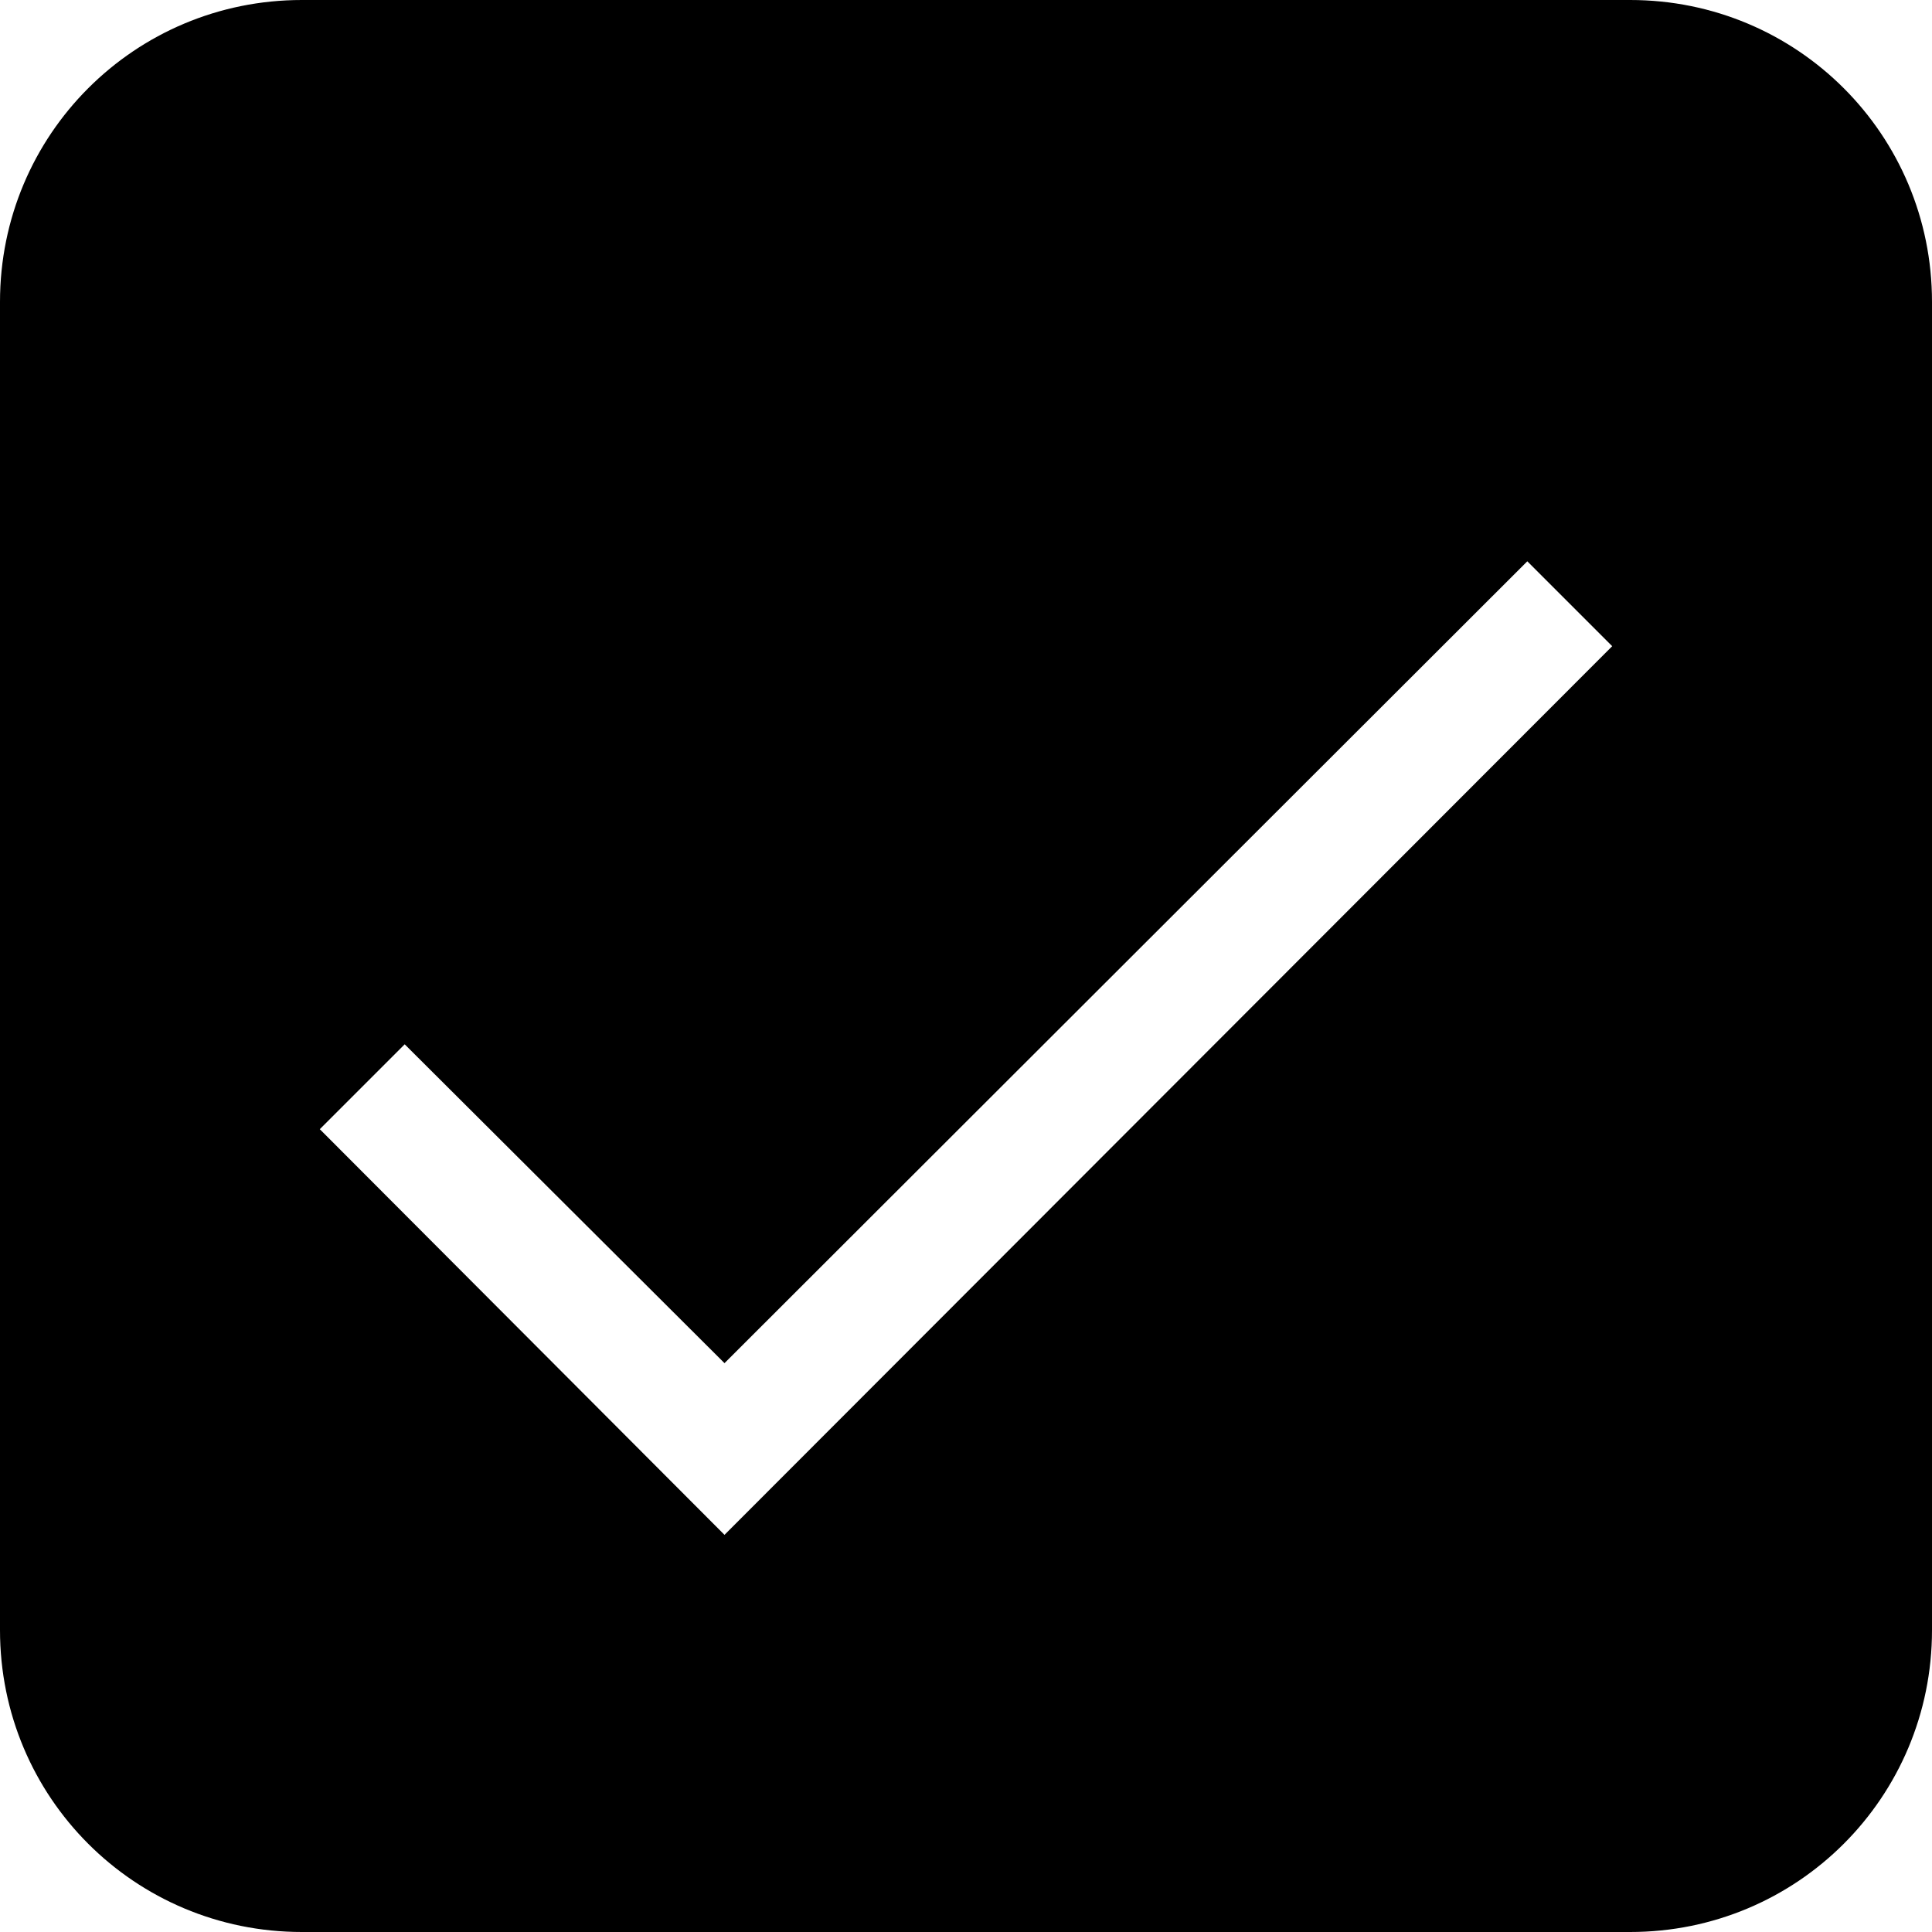
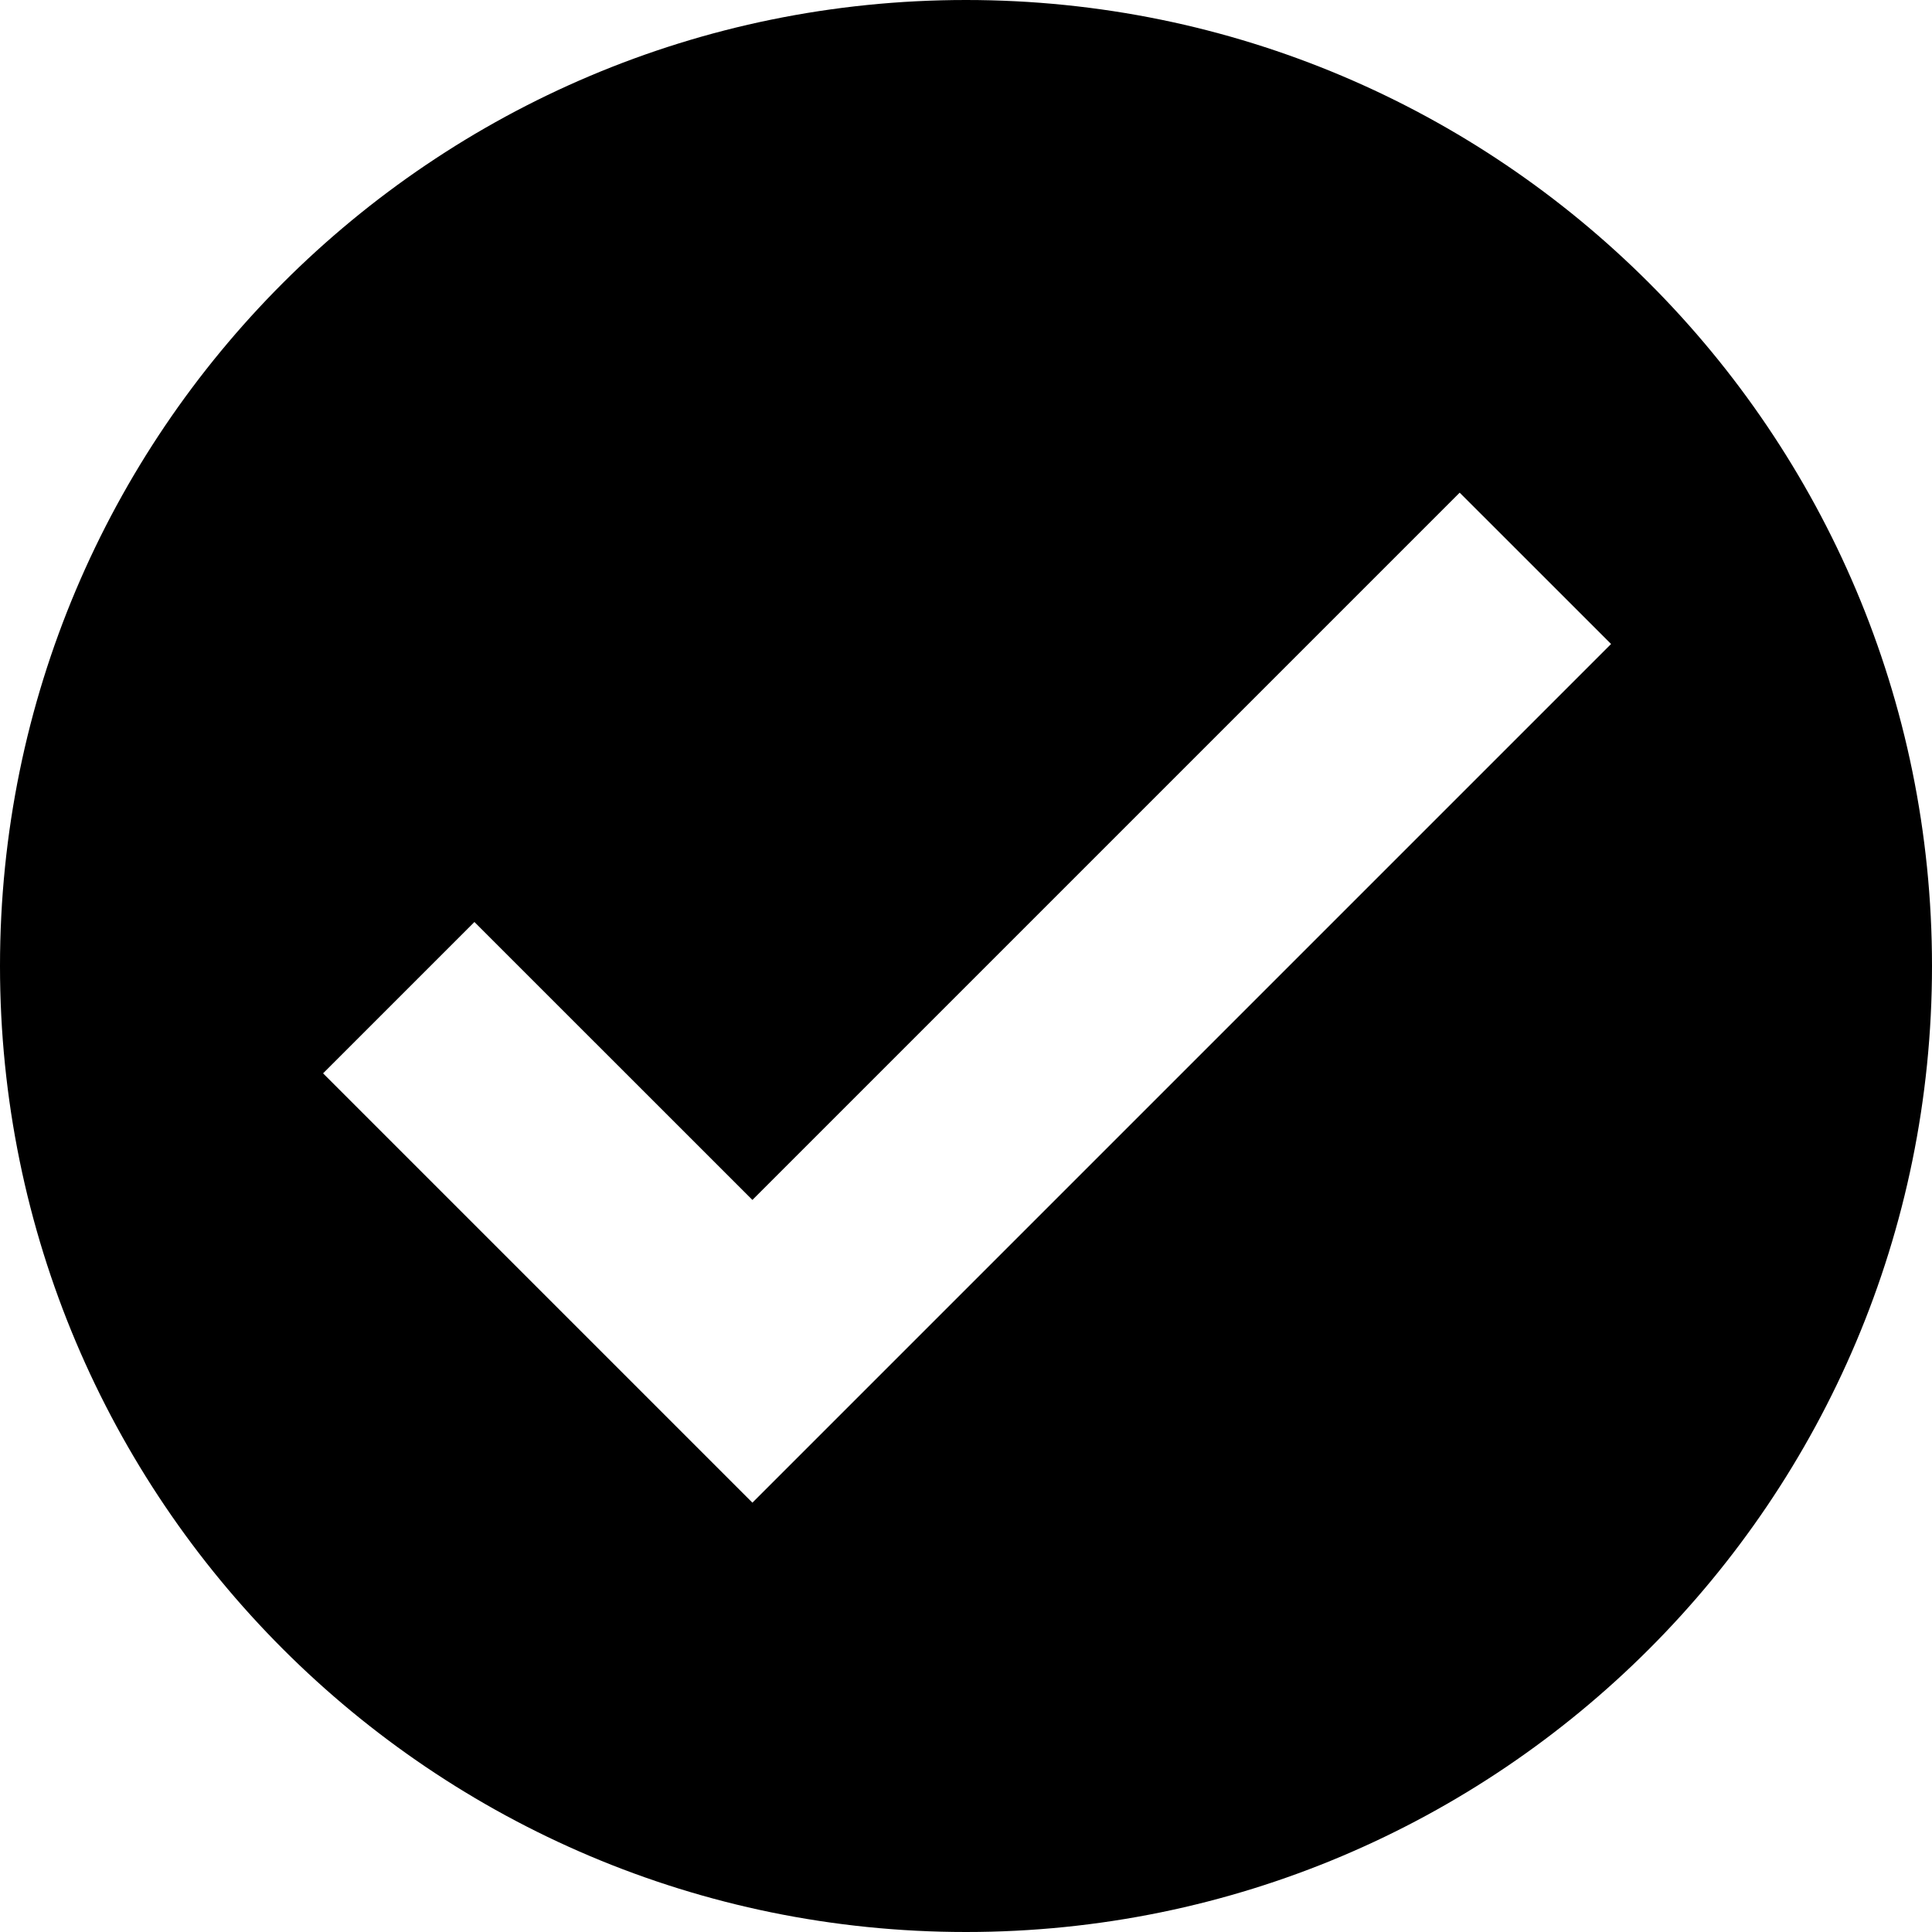
- <svg xmlns="http://www.w3.org/2000/svg" width="32" height="32" version="1.1">
-   <path d="m5 0c-2.77 0-5 2.23-5 5v22c0 2.77 2.23 5 5 5h22c2.77 0 5-2.23 5-5v-22c0-2.77-2.23-5-5-5h-22zm20.297 9.297 1.406 1.406-14.703 14.719-6.703-6.719 1.406-1.406 5.297 5.281 13.297-13.281z" />
+ <svg xmlns="http://www.w3.org/2000/svg" width="36" height="36" version="1.1" viewBox="0 0 36 36" id="svg4">
+   <defs id="defs8" />
+   <path id="path343" d="M 18,0 A 18,18 0 0 0 0,18 18,18 0 0 0 18,36 18,18 0 0 0 36,18 18,18 0 0 0 18,0 Z M 27.199,9.18 30.02,12 14.02,28 6.02,20 8.84,17.18 14.02,22.359 Z" style="stroke-width:2" />
</svg>
